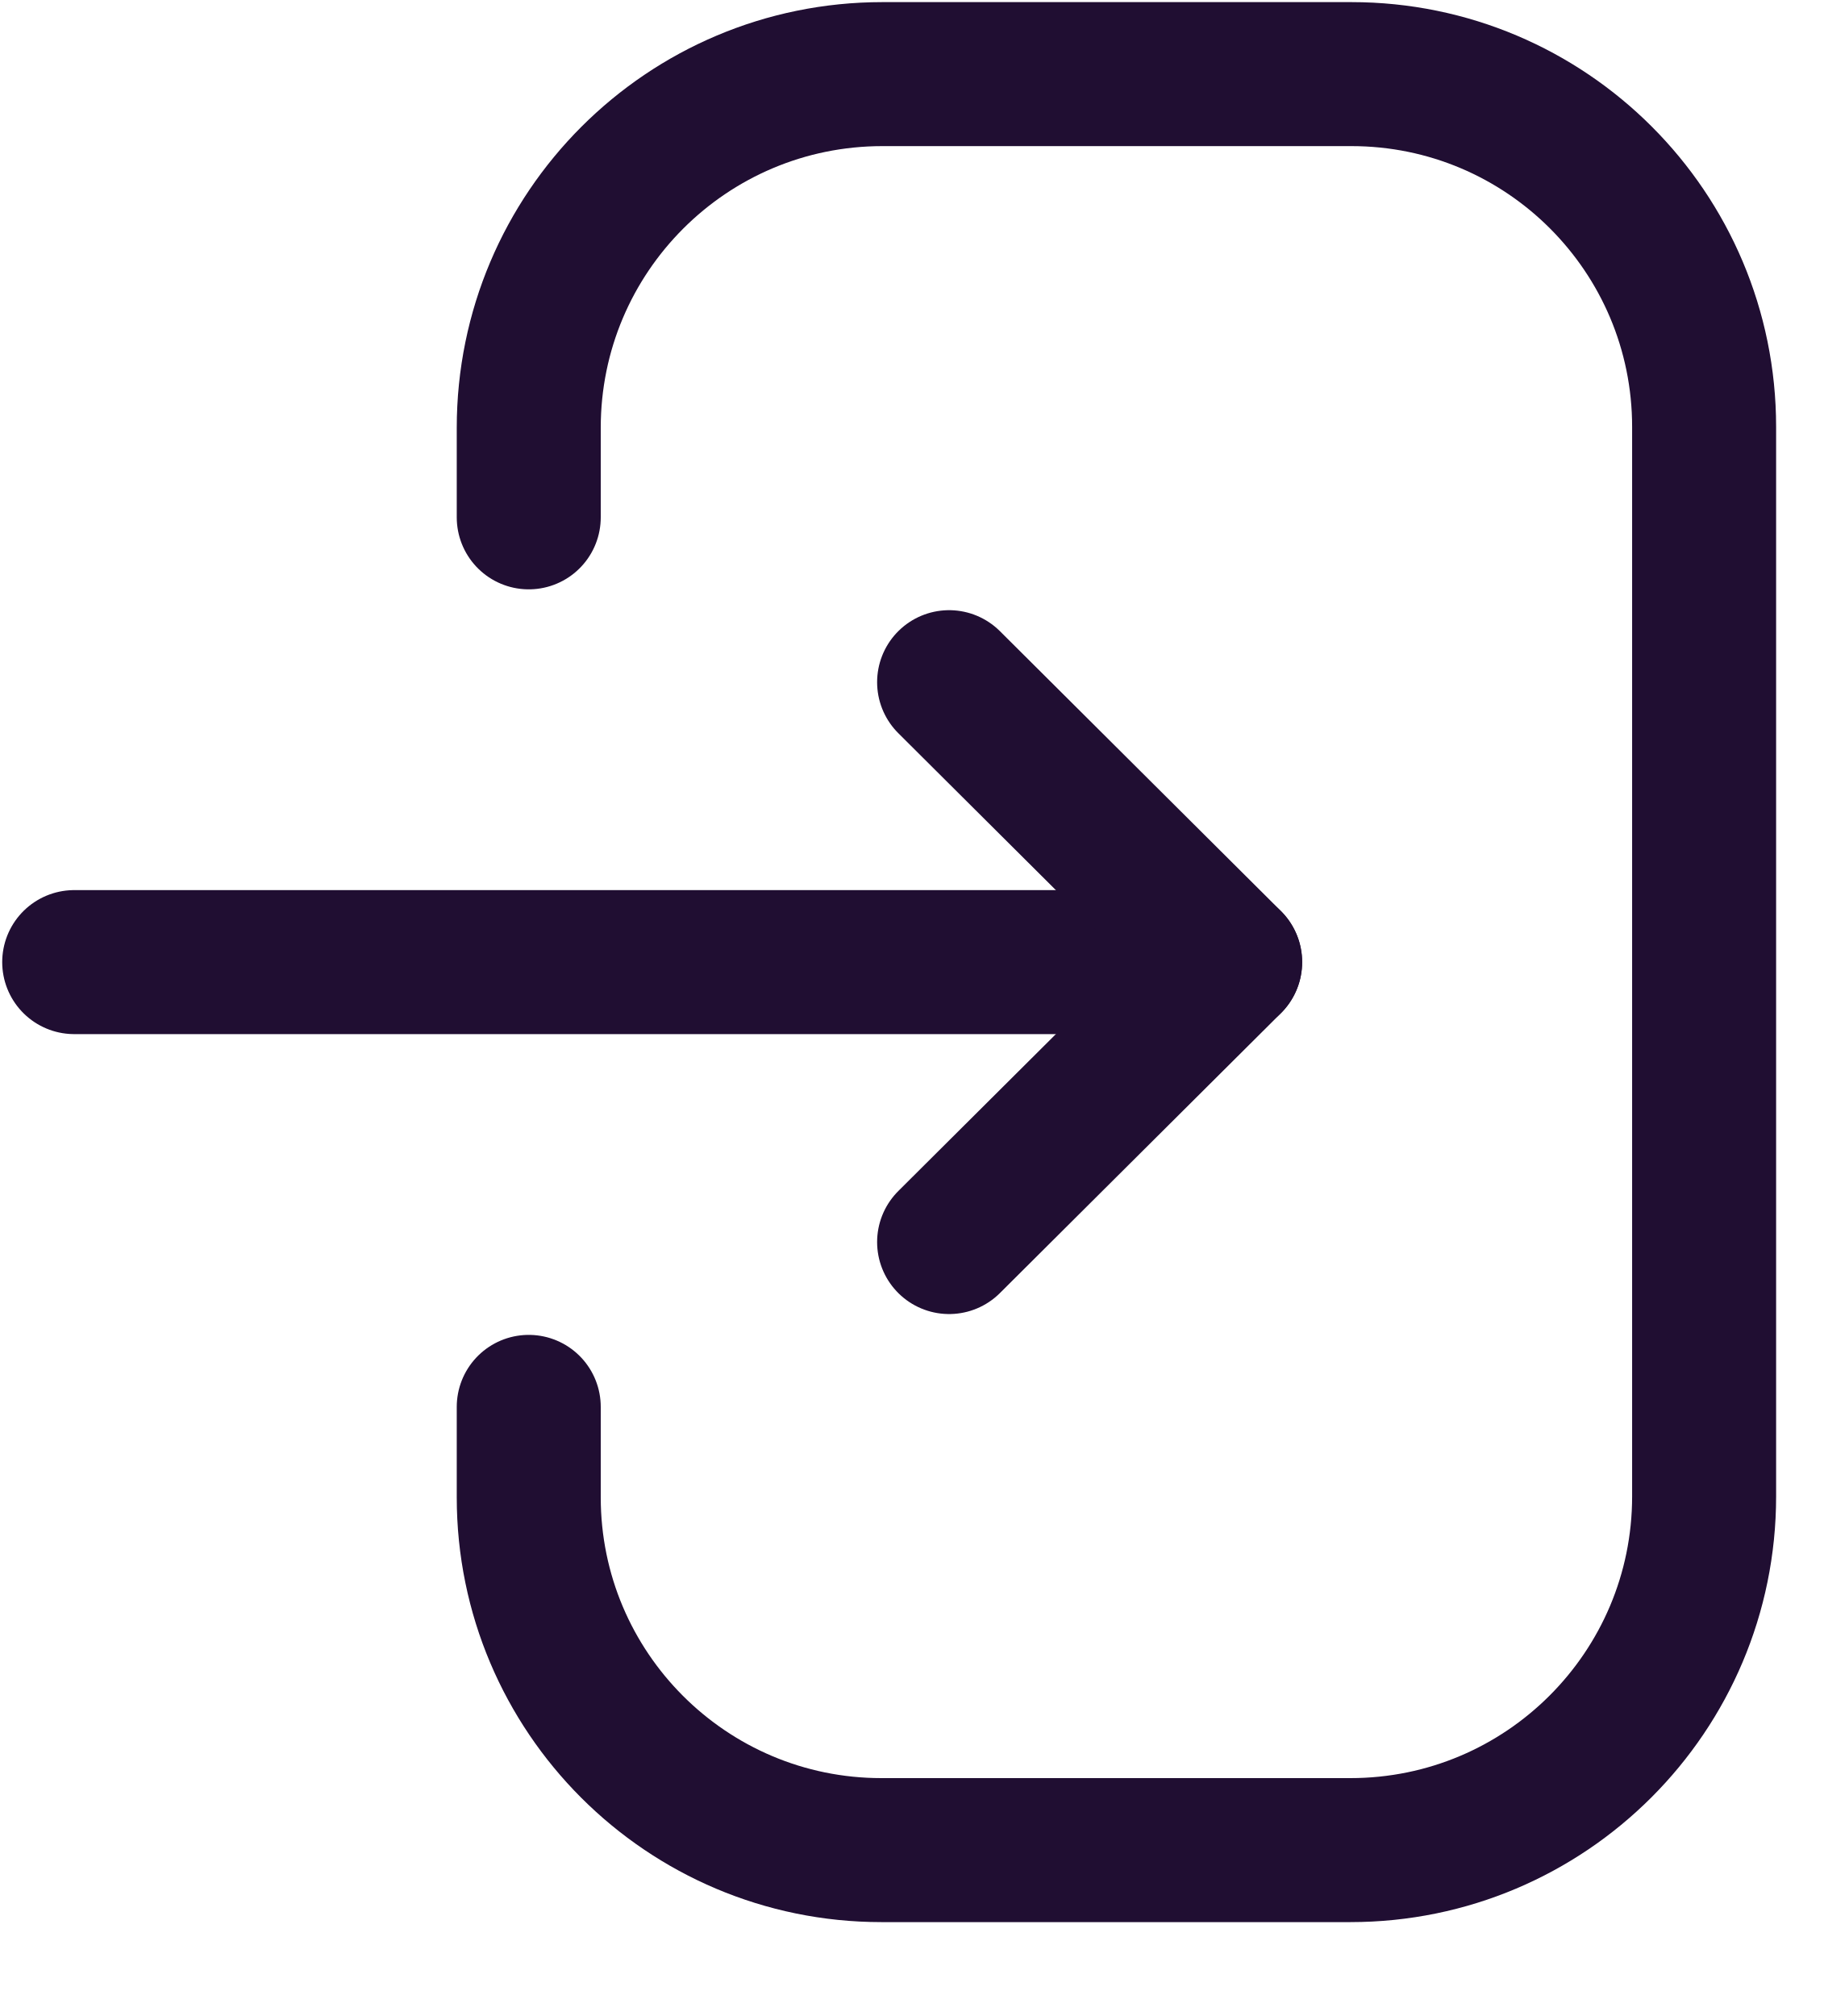
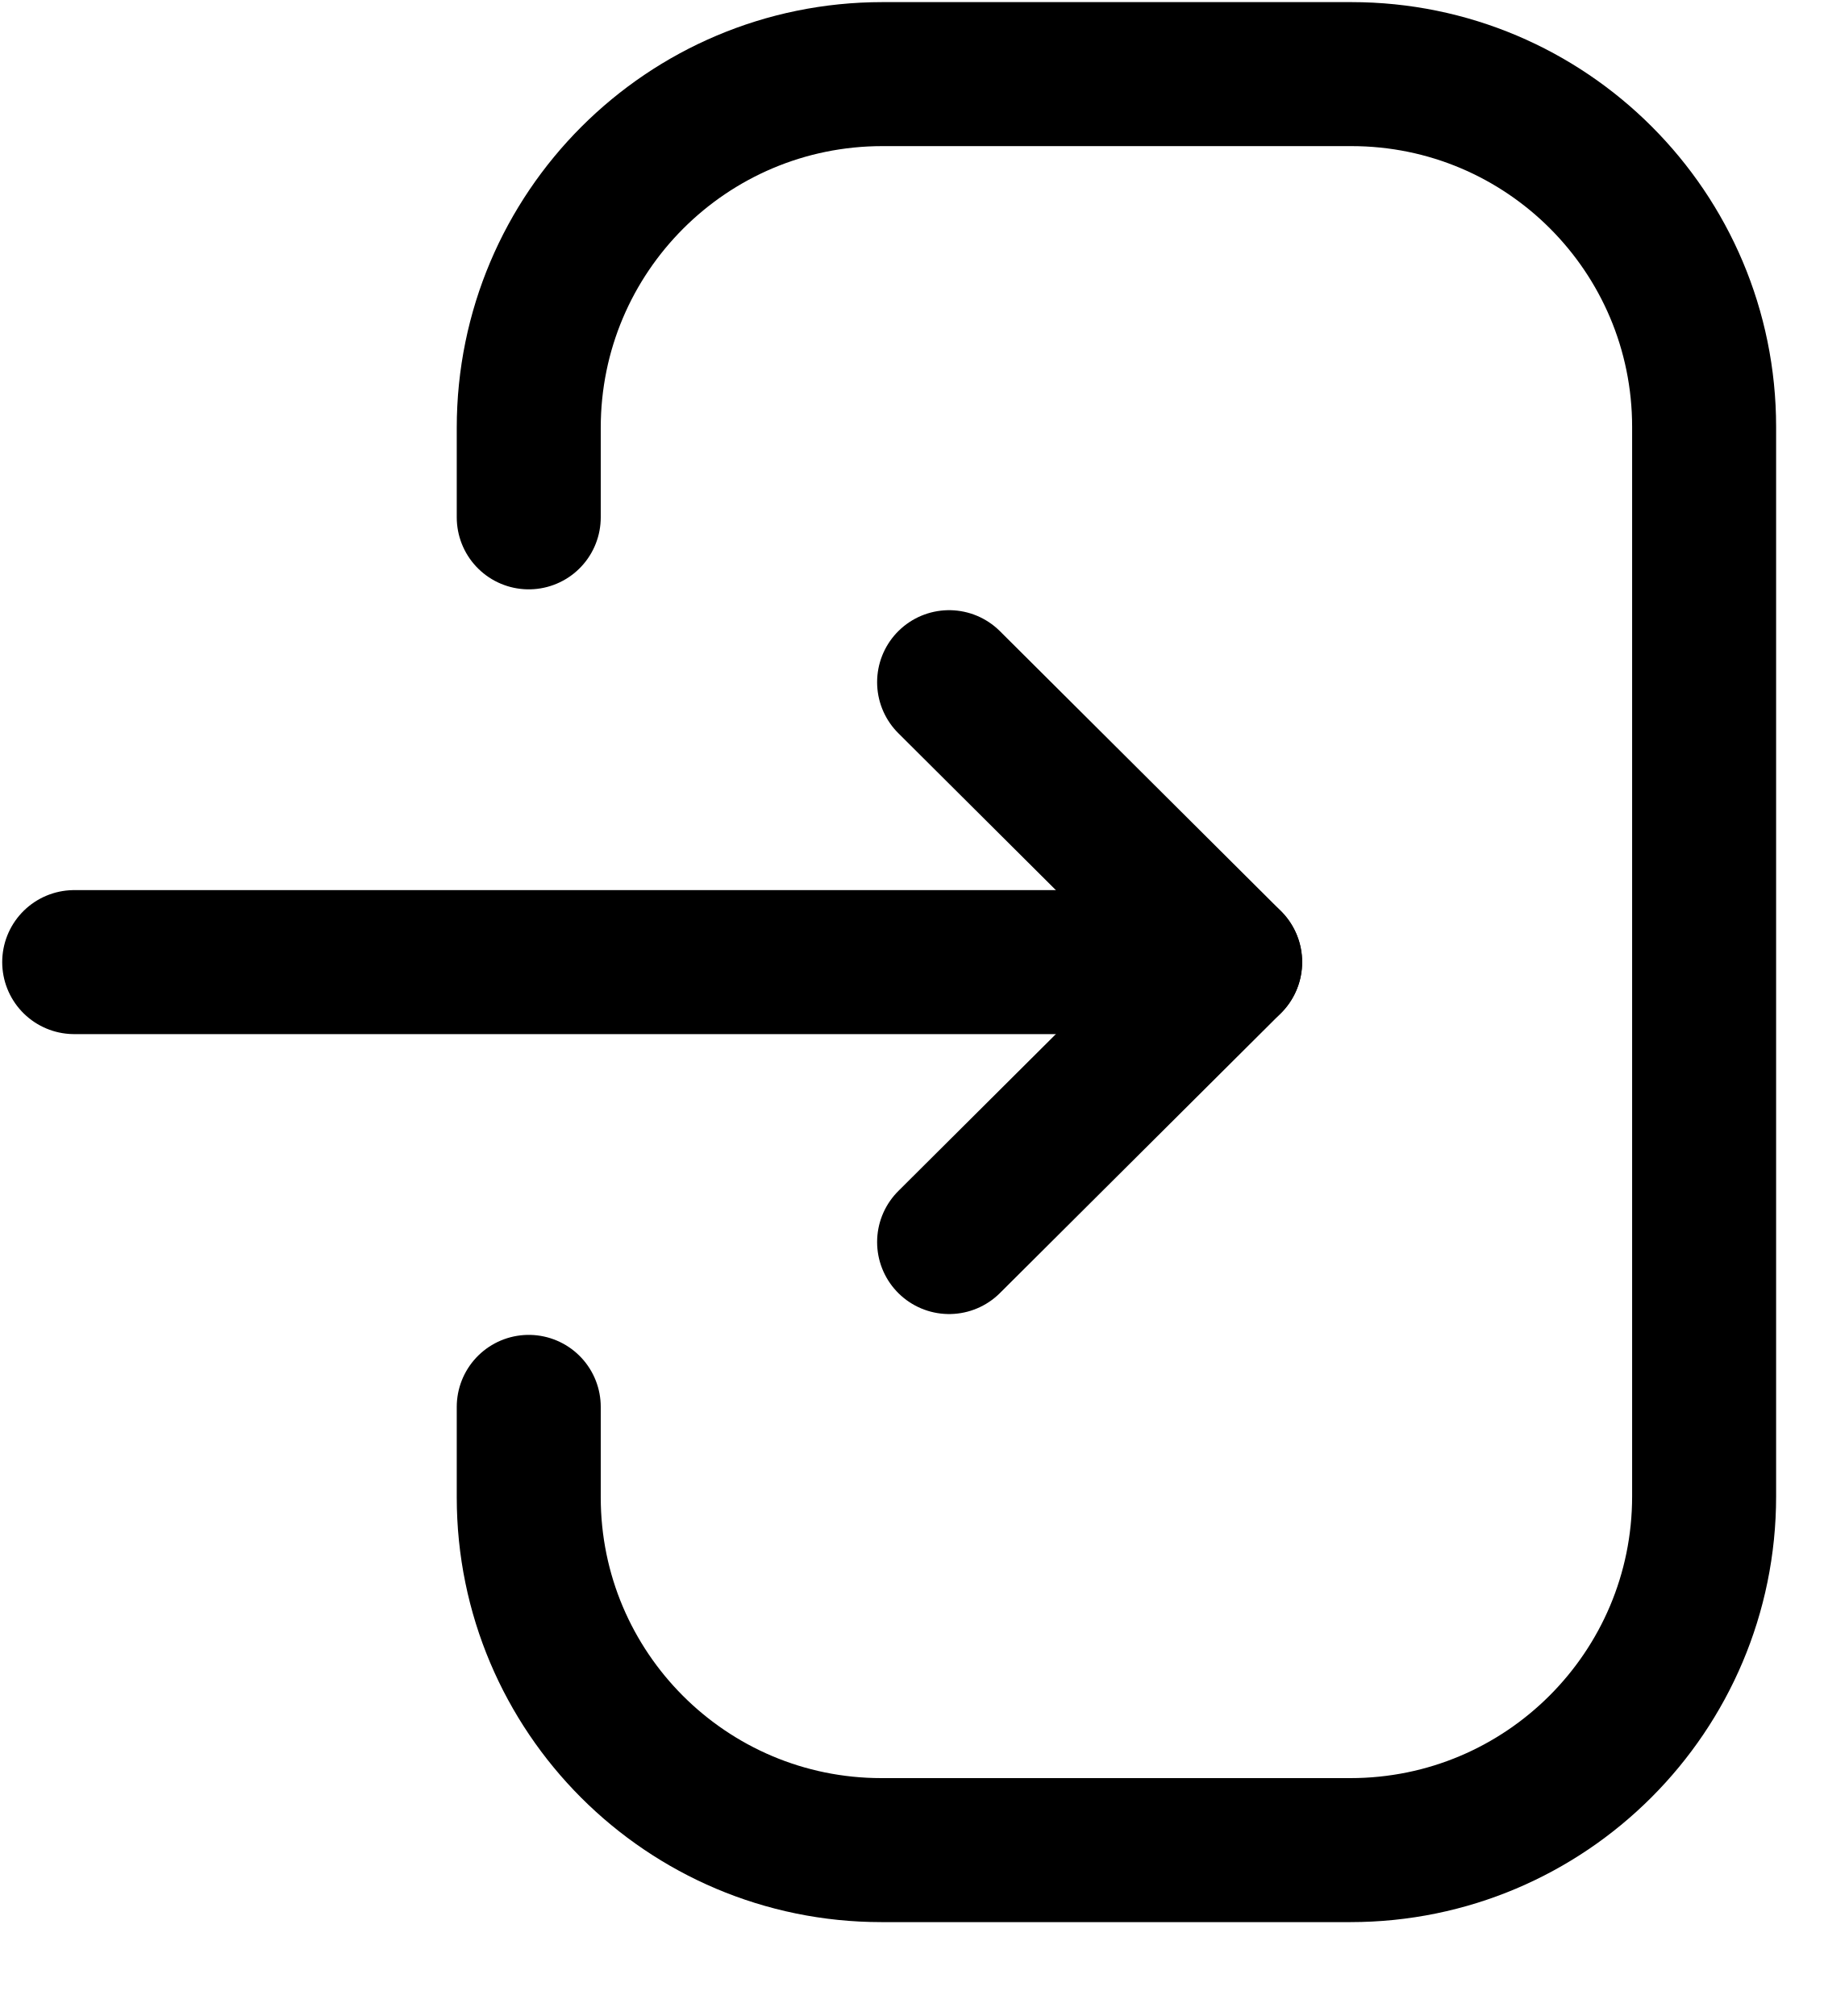
- <svg xmlns="http://www.w3.org/2000/svg" width="19" height="21" viewBox="0 0 19 21" fill="none">
-   <path d="M12.814 10.022H0.773" stroke="#200E32" stroke-width="1.5" stroke-linecap="round" stroke-linejoin="round" />
-   <path d="M9.887 7.106L12.815 10.022L9.887 12.938" stroke="#200E32" stroke-width="1.5" stroke-linecap="round" stroke-linejoin="round" />
-   <path d="M5.508 5.389V4.456C5.508 2.421 7.157 0.772 9.193 0.772H14.077C16.107 0.772 17.752 2.417 17.752 4.447V15.587C17.752 17.622 16.102 19.272 14.067 19.272H9.182C7.153 19.272 5.508 17.626 5.508 15.597V14.655" stroke="#200E32" stroke-width="1.5" stroke-linecap="round" stroke-linejoin="round" />
+ <svg xmlns="http://www.w3.org/2000/svg" width="19" height="21" fill="none" viewBox="0 0 19 21">
+   <path d="M12.814 10.022H0.773" stroke="currentColor" stroke-width="1.5" stroke-linecap="round" stroke-linejoin="round" />
+   <path d="M9.887 7.106L12.815 10.022L9.887 12.938" stroke="currentColor" stroke-width="1.5" stroke-linecap="round" stroke-linejoin="round" />
+   <path d="M5.508 5.389V4.456C5.508 2.421 7.157 0.772 9.193 0.772H14.077C16.107 0.772 17.752 2.417 17.752 4.447V15.587C17.752 17.622 16.102 19.272 14.067 19.272H9.182C7.153 19.272 5.508 17.626 5.508 15.597V14.655" stroke="currentColor" stroke-width="1.5" stroke-linecap="round" stroke-linejoin="round" />
</svg>
